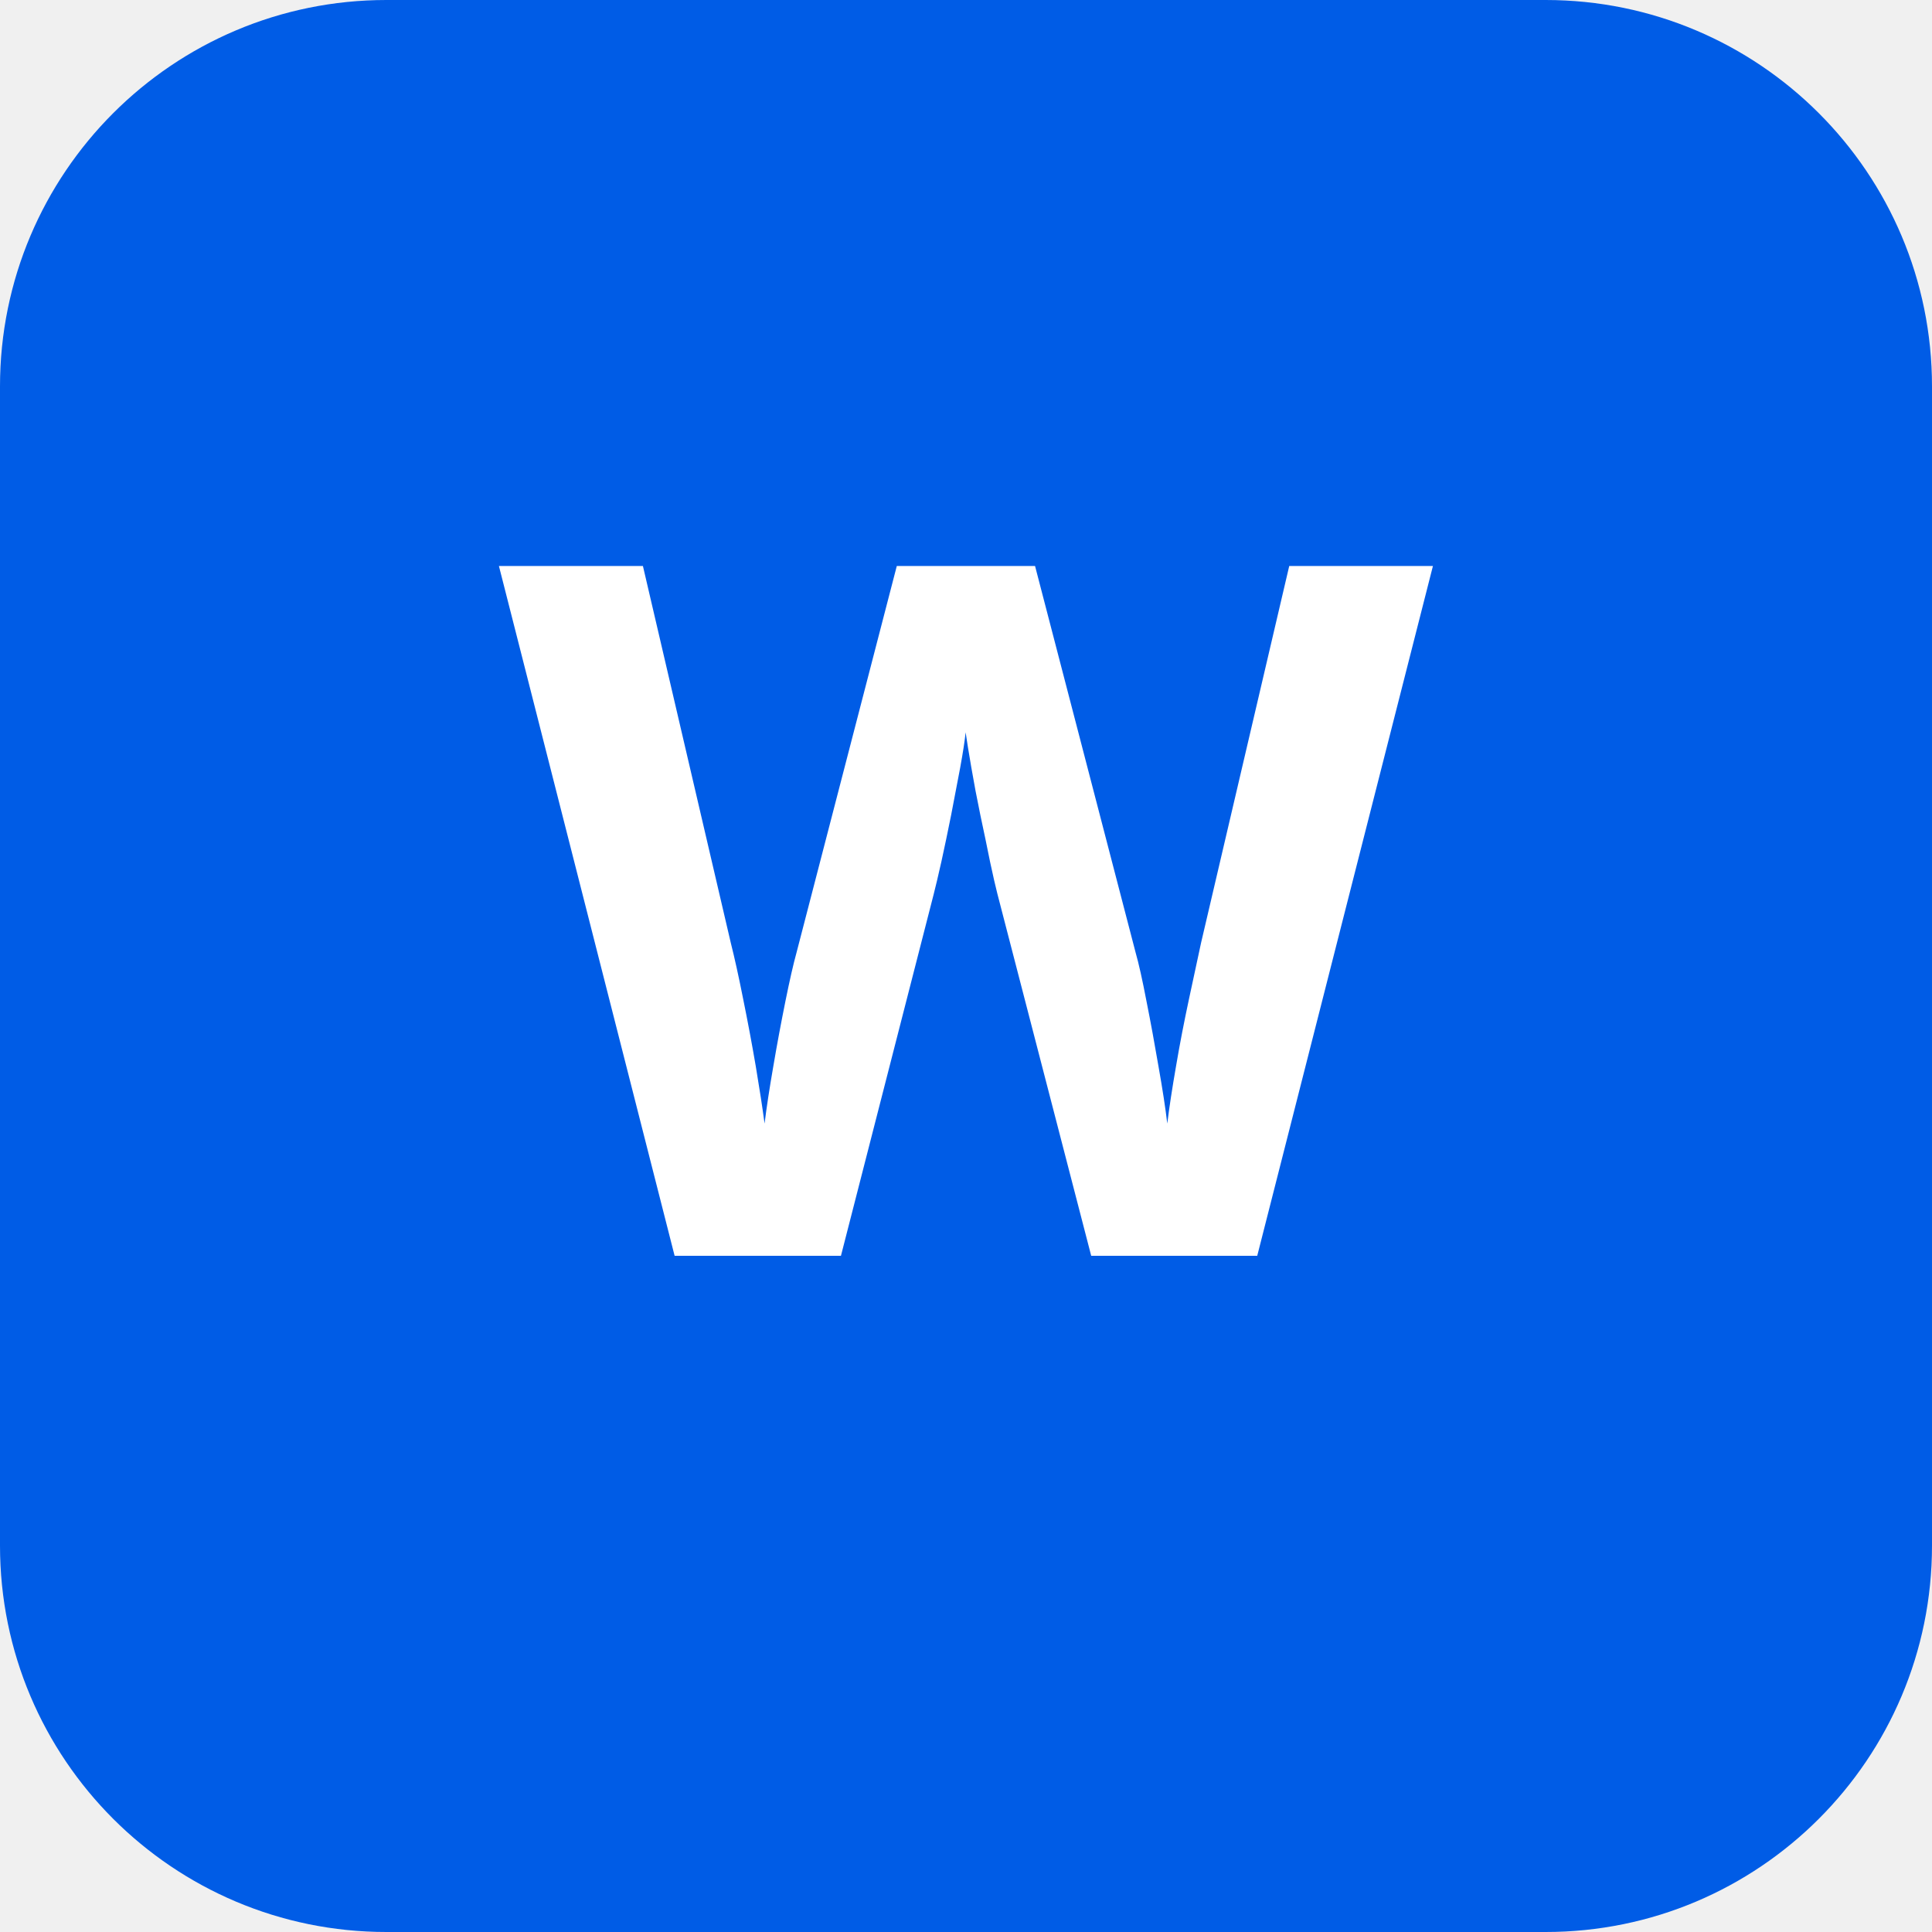
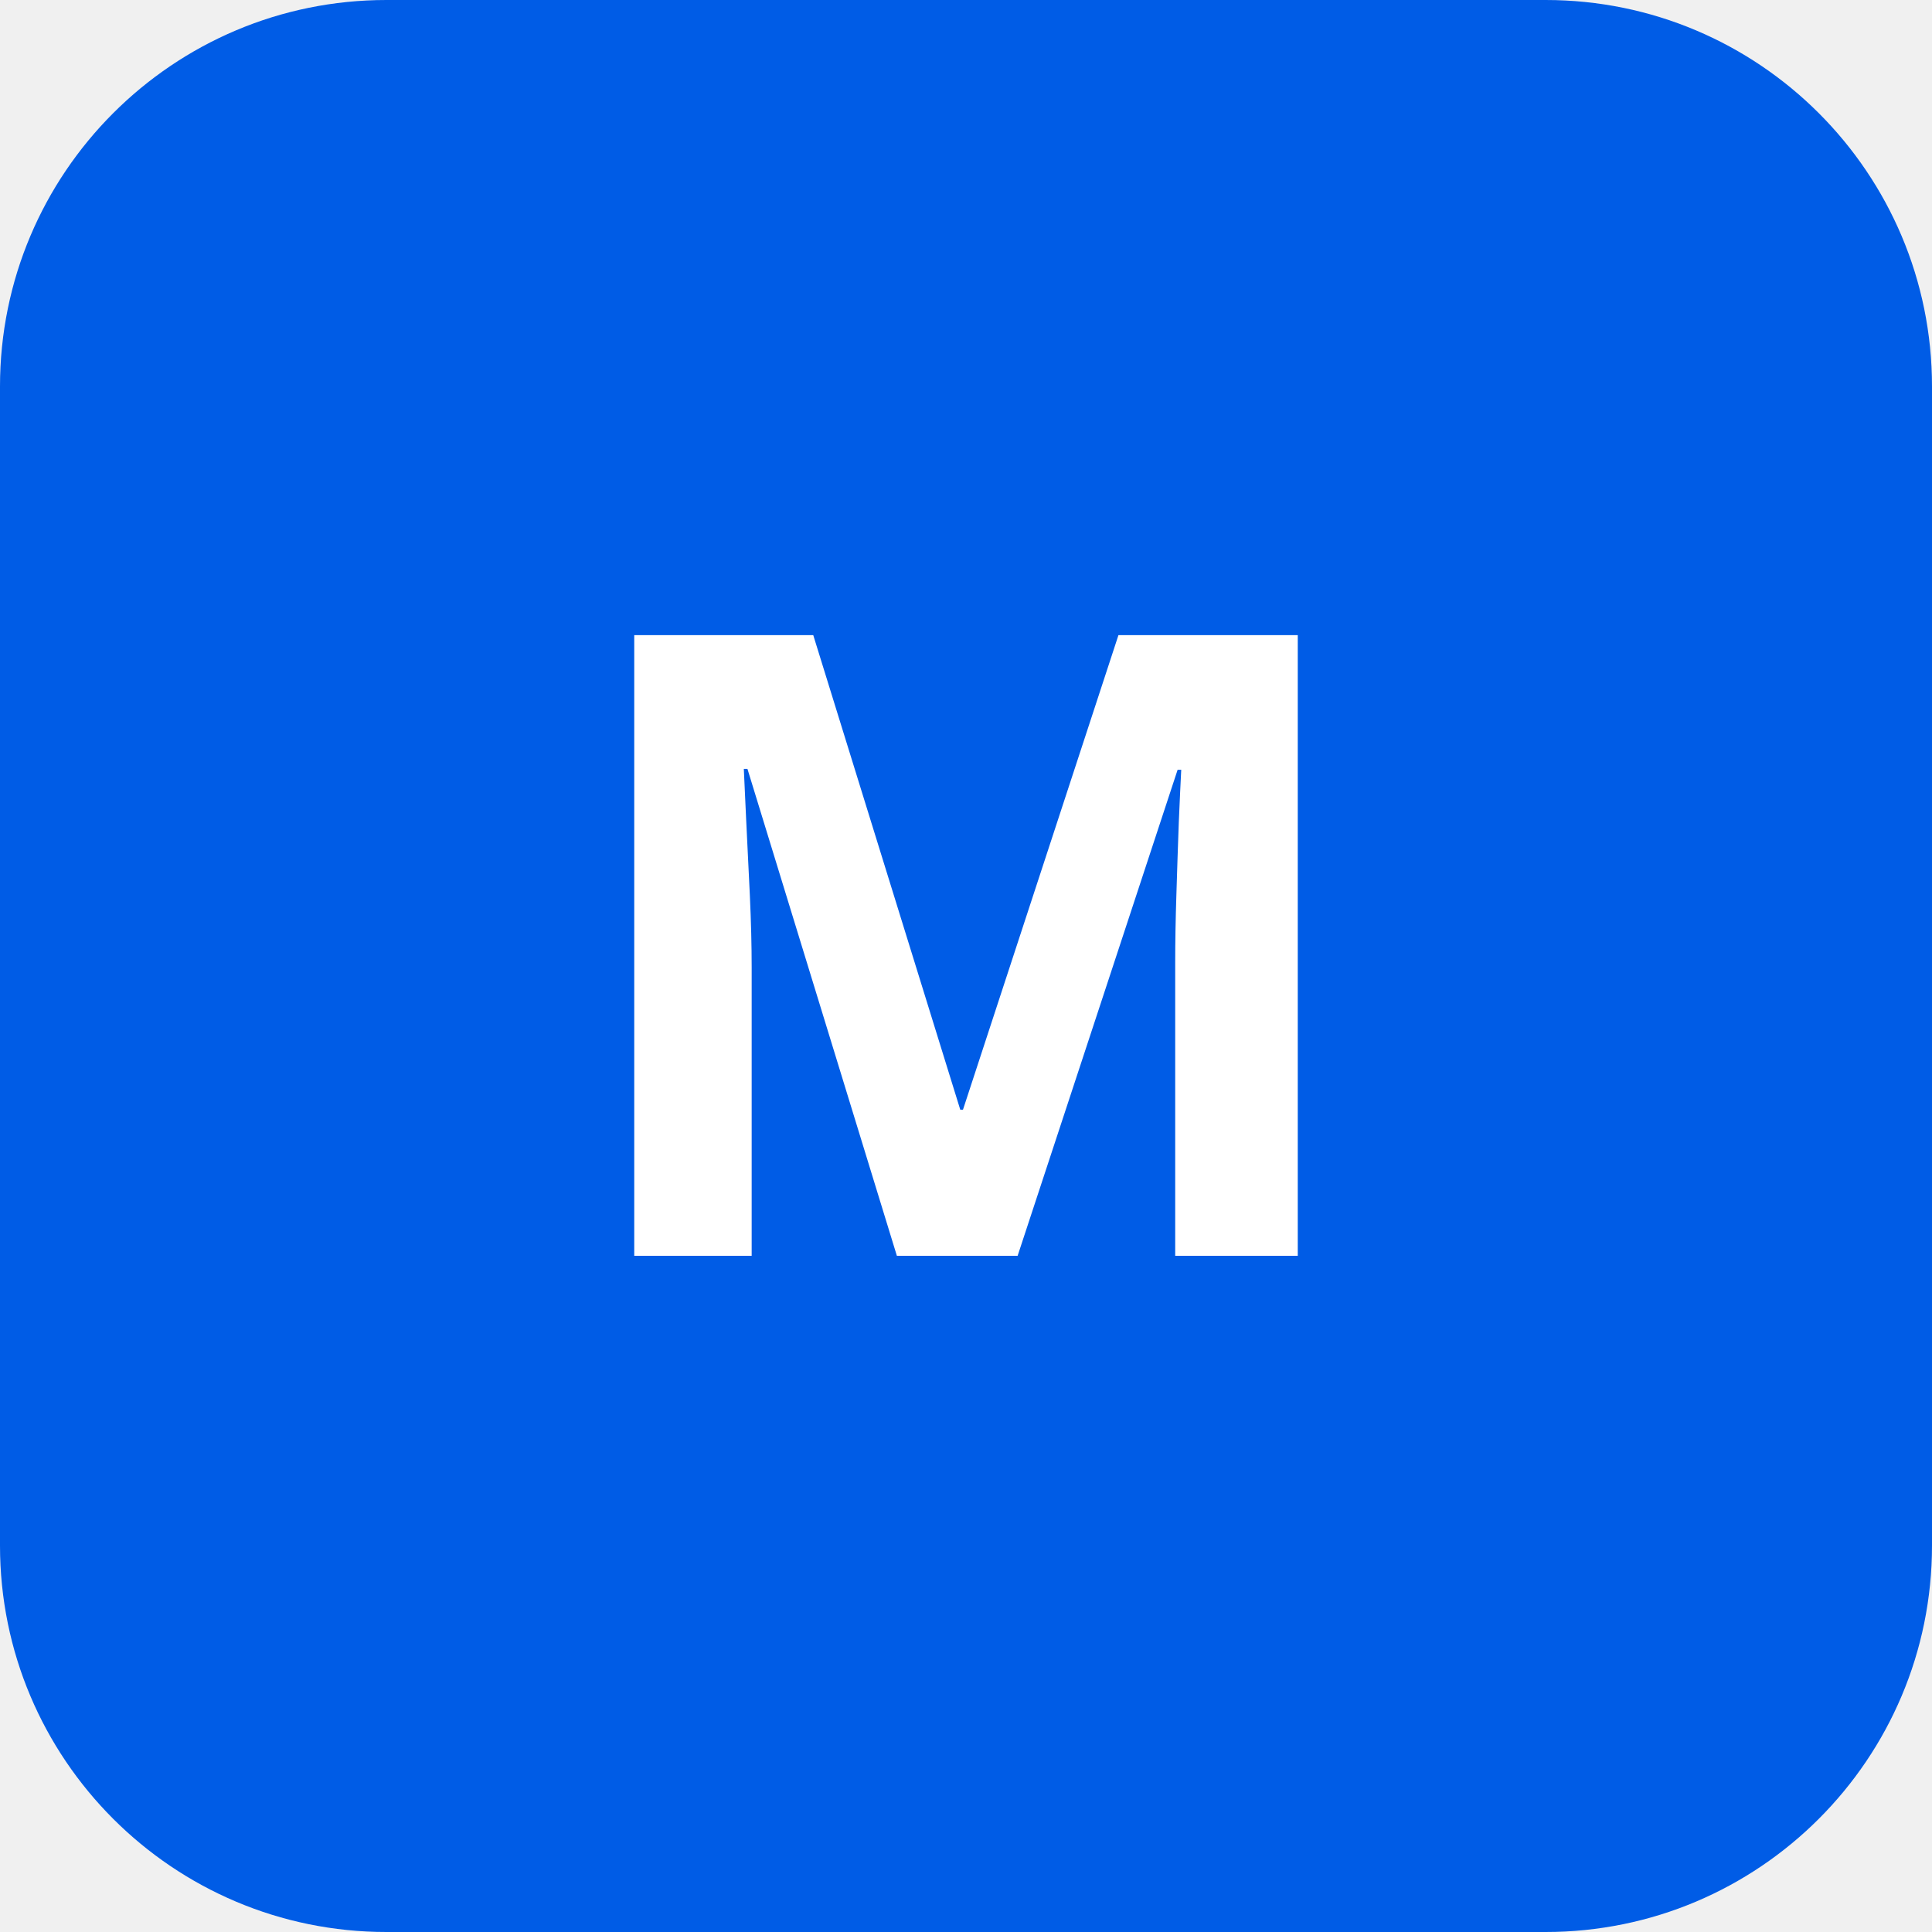
<svg xmlns="http://www.w3.org/2000/svg" viewBox="0 0 100 100">
  <rect width="100" height="100" rx="20" fill="#005ce6" />
-   <text x="50" y="65" font-size="50" text-anchor="middle" fill="white" font-family="system-ui" font-weight="800">W</text>
+   <text x="50" y="65" text-anchor="middle" fill="white" font-family="system-ui" font-weight="800" font-size="45">M</text>
</svg>
